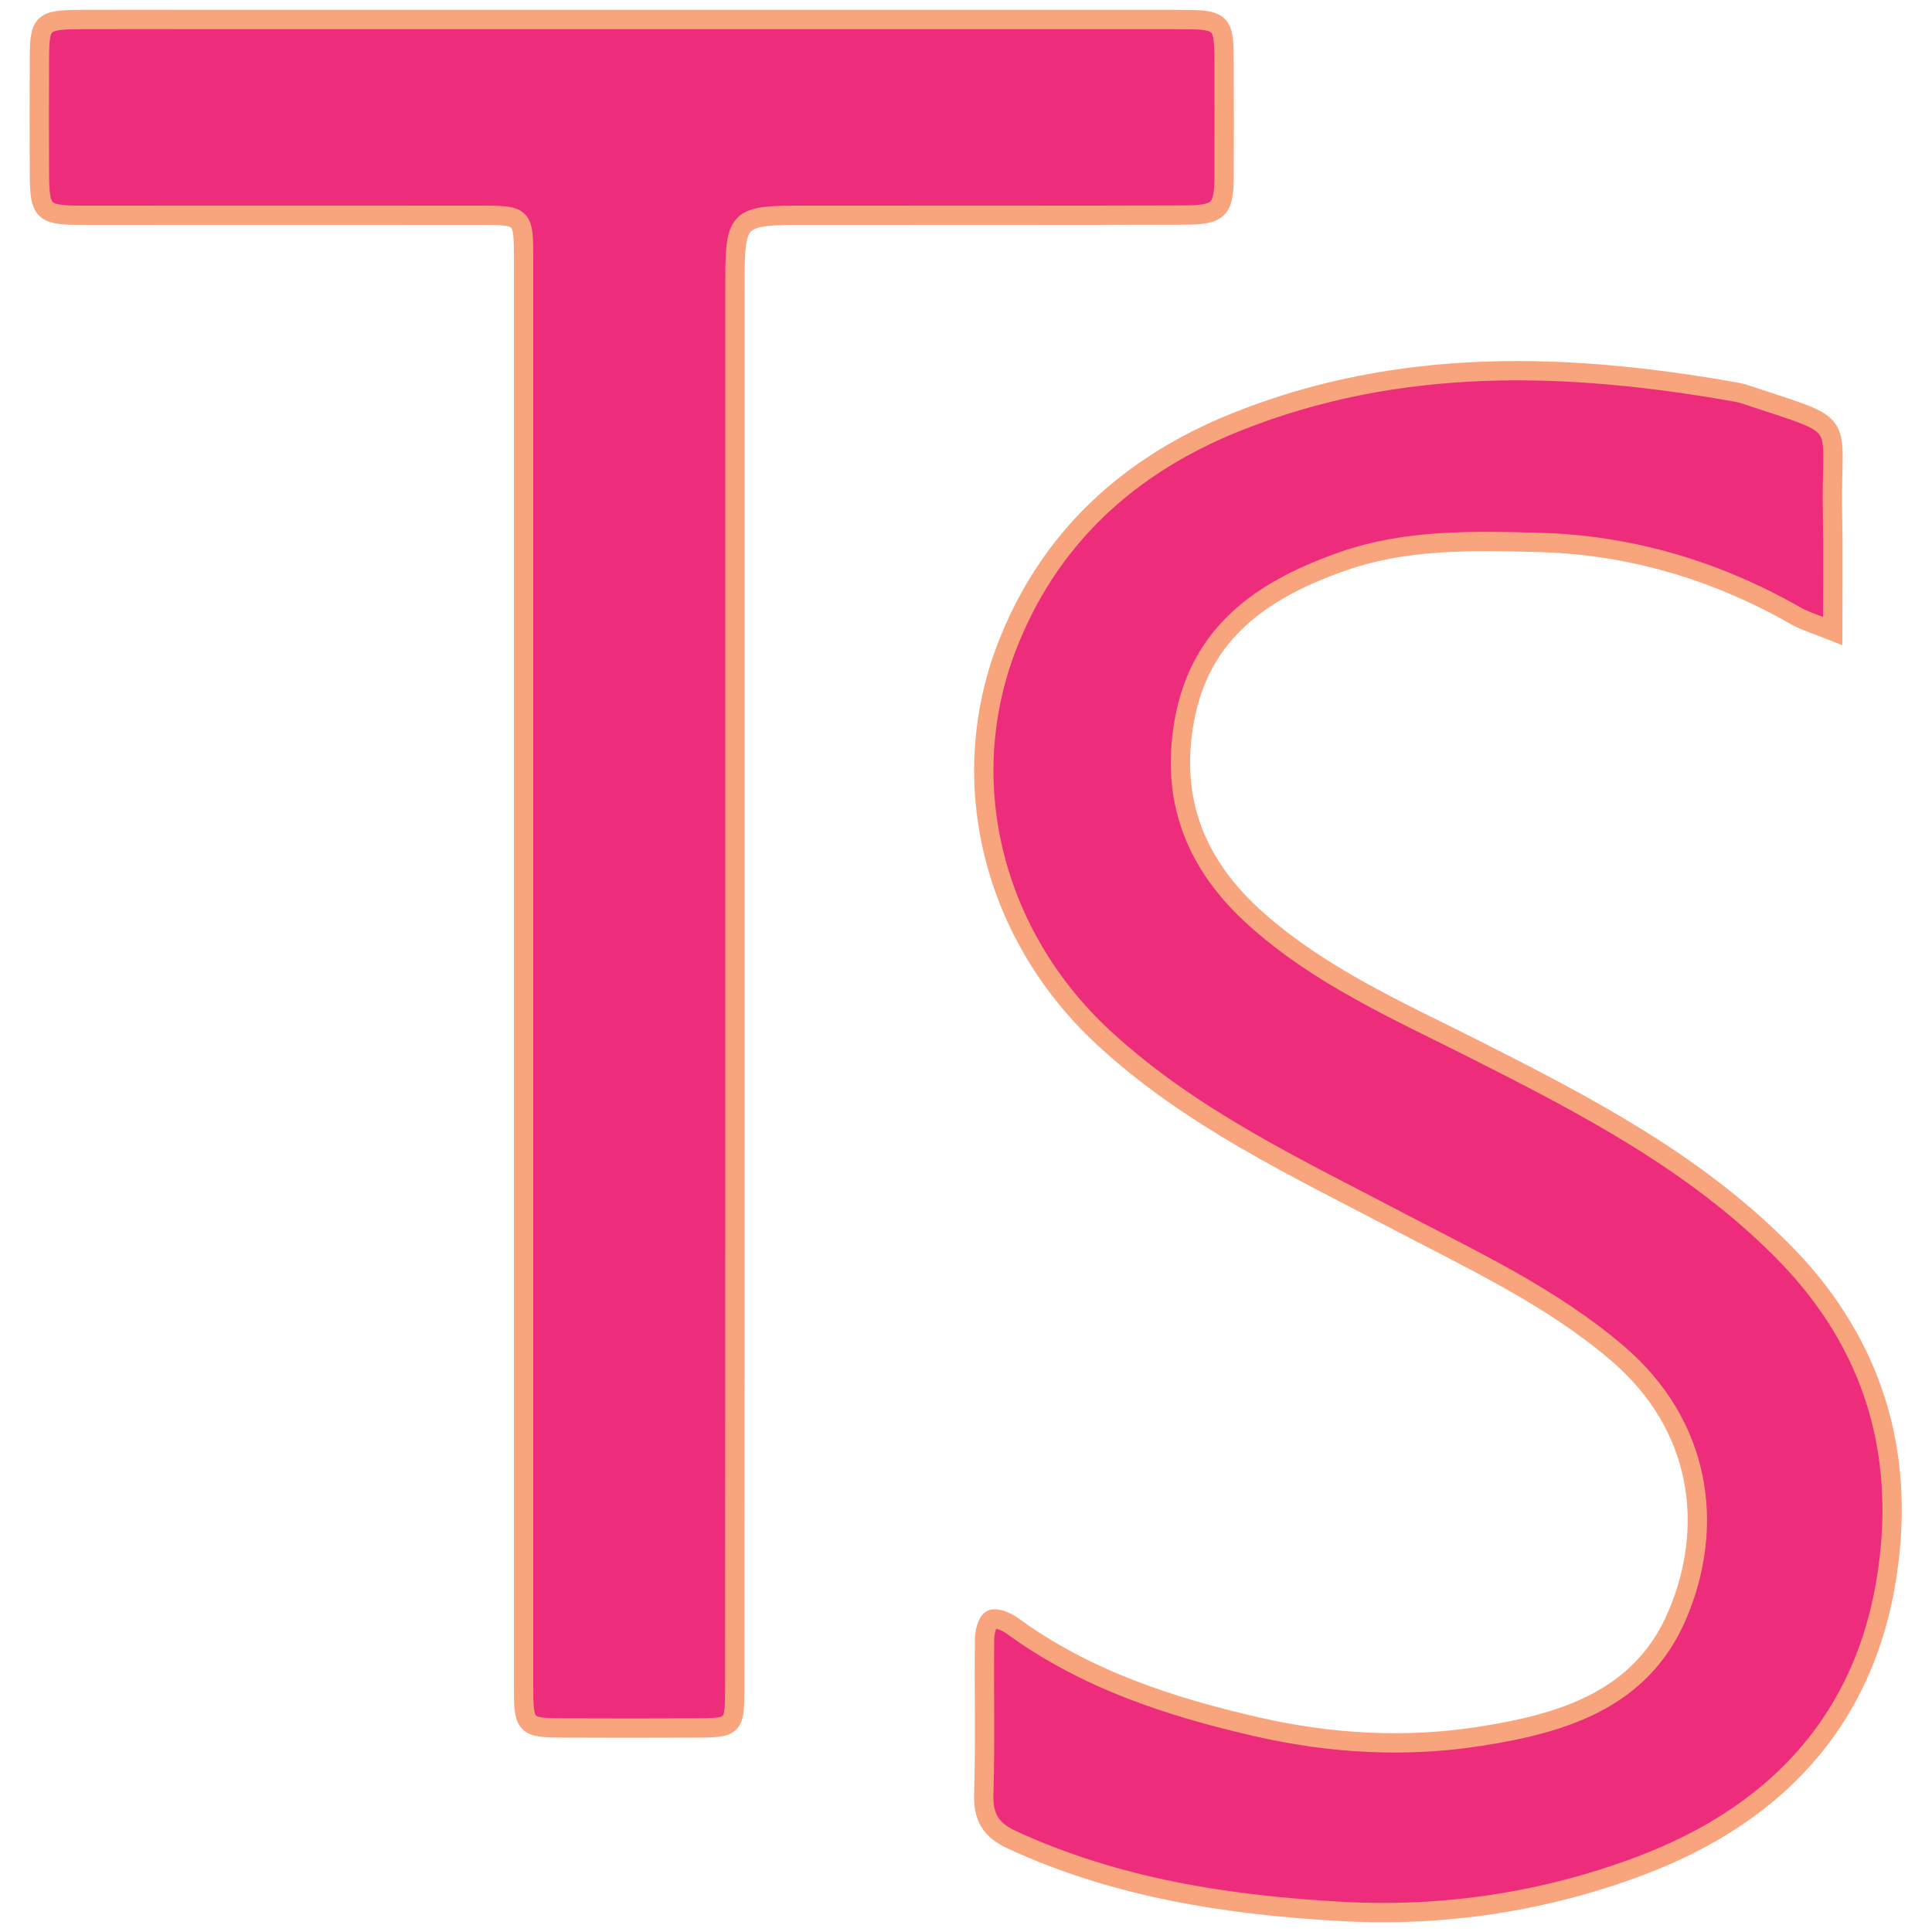
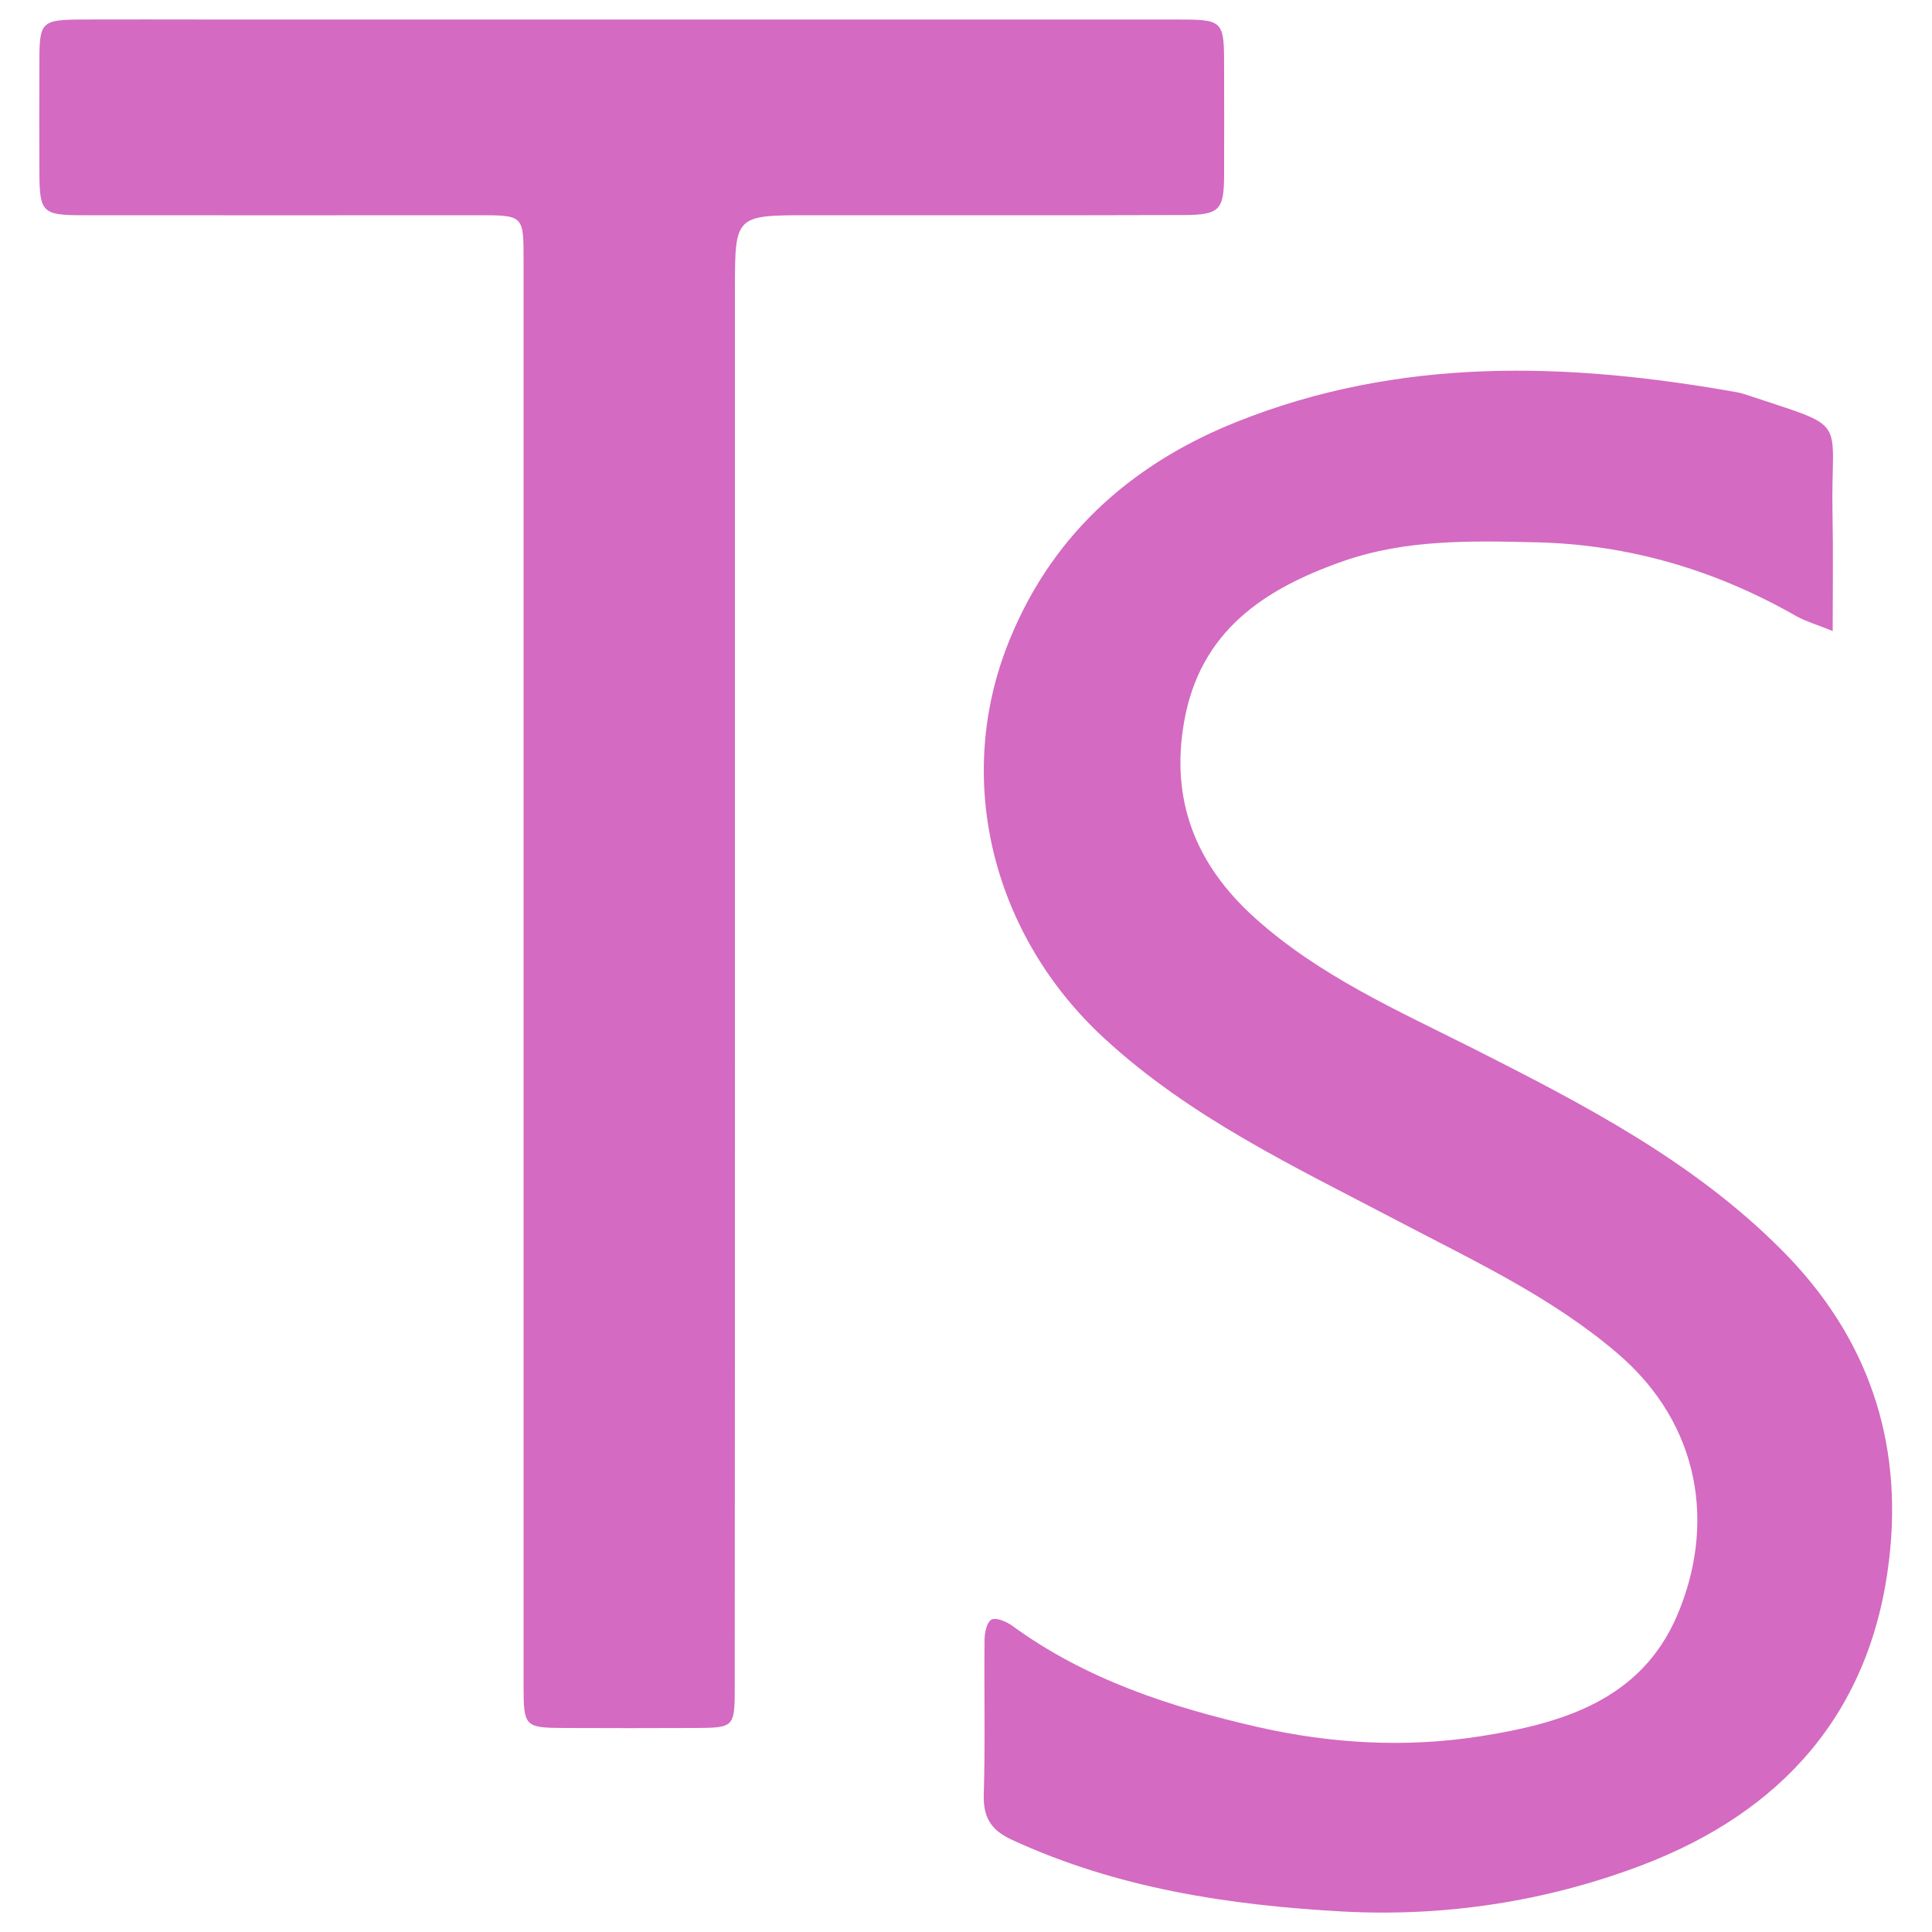
<svg xmlns="http://www.w3.org/2000/svg" version="1.1" x="0px" y="0px" viewBox="0 0 1000 1000" enable-background="new 0 0 1000 1000" xml:space="preserve">
  <g>
-     <path fill="#EE2C7C" stroke="rgba(248, 165, 126, 1)" stroke-width="10px" d="M948.6,326.6c0-22.4,0.3-41.6-0.1-60.8c-1-51.2,9.8-43.3-44.7-61.5c-1.4-0.5-2.9-0.9-4.4-1.2c-87.9-15.7-175.1-18.6-259.9,15.5c-55.5,22.3-97,60.3-118.6,116.8C494,406,514.7,484.8,571.1,537c44.8,41.5,99.4,67.1,152.5,95c39.2,20.6,79.3,39.2,113.5,68.4c43.5,37.1,50.8,89.4,31,135.7c-18.8,44.1-60,56-101.9,62.6c-38.3,6-77,3.9-115.2-4.8c-45.4-10.4-89-24.6-127.2-52.5c-2.9-2.1-8.2-4.3-10.6-3.1c-2.4,1.3-3.6,6.8-3.6,10.5c-0.3,26.6,0.4,53.2-0.4,79.8c-0.4,11.9,3.6,18.6,14.4,23.6c54.5,25.2,112.8,34,171.6,37.2c52.6,2.8,104.7-5.1,154.2-23.8c72.9-27.6,119.1-79.1,128.4-158.3c7.3-61.7-11.1-115.7-55.6-160.3c-45.8-46-102.2-75.2-159.1-104c-39.5-19.9-80.2-37.8-113.7-68c-30.4-27.4-43.7-60.6-36.5-101.4c8.2-47,41.5-68.9,82.5-83.2c32.5-11.3,66.1-10.5,99.7-9.7c48.2,1.1,93.1,14.4,135,38.4C934.9,321.7,940.1,323.2,948.6,326.6z M380.4,504.5c0-118.1,0-236.3,0-354.4c0-38.7,0-38.7,38.6-38.7c64.7,0,129.5,0.1,194.2-0.1c18-0.1,20.3-2.7,20.4-20.5c0.1-18.4,0-36.8,0-55.2c0-25.4,0-25.5-25.4-25.5c-166.7,0-333.4,0-500.1,0c-21.9,0-43.8-0.1-65.8,0c-20.8,0.1-21.9,1.2-21.9,21.3c-0.1,19.4-0.1,38.9,0,58.3c0.1,20.1,1.6,21.7,22,21.7c68.3,0.1,136.6,0,204.9,0c23.7,0,23.7,0,23.7,23.1c0,176.9,0,353.9,0,530.8c0,69,0,138.1,0,207.1c0,21.3,0.5,21.9,21,22c22.4,0.1,44.9,0.1,67.3,0c20.9-0.1,21-0.2,21-21.7C380.4,750,380.4,627.3,380.4,504.5z" />
+     <path fill="#D46AC1" d="M948.6,326.6c0-22.4,0.3-41.6-0.1-60.8c-1-51.2,9.8-43.3-44.7-61.5c-1.4-0.5-2.9-0.9-4.4-1.2c-87.9-15.7-175.1-18.6-259.9,15.5c-55.5,22.3-97,60.3-118.6,116.8C494,406,514.7,484.8,571.1,537c44.8,41.5,99.4,67.1,152.5,95c39.2,20.6,79.3,39.2,113.5,68.4c43.5,37.1,50.8,89.4,31,135.7c-18.8,44.1-60,56-101.9,62.6c-38.3,6-77,3.9-115.2-4.8c-45.4-10.4-89-24.6-127.2-52.5c-2.9-2.1-8.2-4.3-10.6-3.1c-2.4,1.3-3.6,6.8-3.6,10.5c-0.3,26.6,0.4,53.2-0.4,79.8c-0.4,11.9,3.6,18.6,14.4,23.6c54.5,25.2,112.8,34,171.6,37.2c52.6,2.8,104.7-5.1,154.2-23.8c72.9-27.6,119.1-79.1,128.4-158.3c7.3-61.7-11.1-115.7-55.6-160.3c-45.8-46-102.2-75.2-159.1-104c-39.5-19.9-80.2-37.8-113.7-68c-30.4-27.4-43.7-60.6-36.5-101.4c8.2-47,41.5-68.9,82.5-83.2c32.5-11.3,66.1-10.5,99.7-9.7c48.2,1.1,93.1,14.4,135,38.4C934.9,321.7,940.1,323.2,948.6,326.6z M380.4,504.5c0-118.1,0-236.3,0-354.4c0-38.7,0-38.7,38.6-38.7c64.7,0,129.5,0.1,194.2-0.1c18-0.1,20.3-2.7,20.4-20.5c0.1-18.4,0-36.8,0-55.2c0-25.4,0-25.5-25.4-25.5c-166.7,0-333.4,0-500.1,0c-21.9,0-43.8-0.1-65.8,0c-20.8,0.1-21.9,1.2-21.9,21.3c-0.1,19.4-0.1,38.9,0,58.3c0.1,20.1,1.6,21.7,22,21.7c68.3,0.1,136.6,0,204.9,0c23.7,0,23.7,0,23.7,23.1c0,176.9,0,353.9,0,530.8c0,69,0,138.1,0,207.1c0,21.3,0.5,21.9,21,22c22.4,0.1,44.9,0.1,67.3,0c20.9-0.1,21-0.2,21-21.7C380.4,750,380.4,627.3,380.4,504.5z" />
  </g>
</svg>
